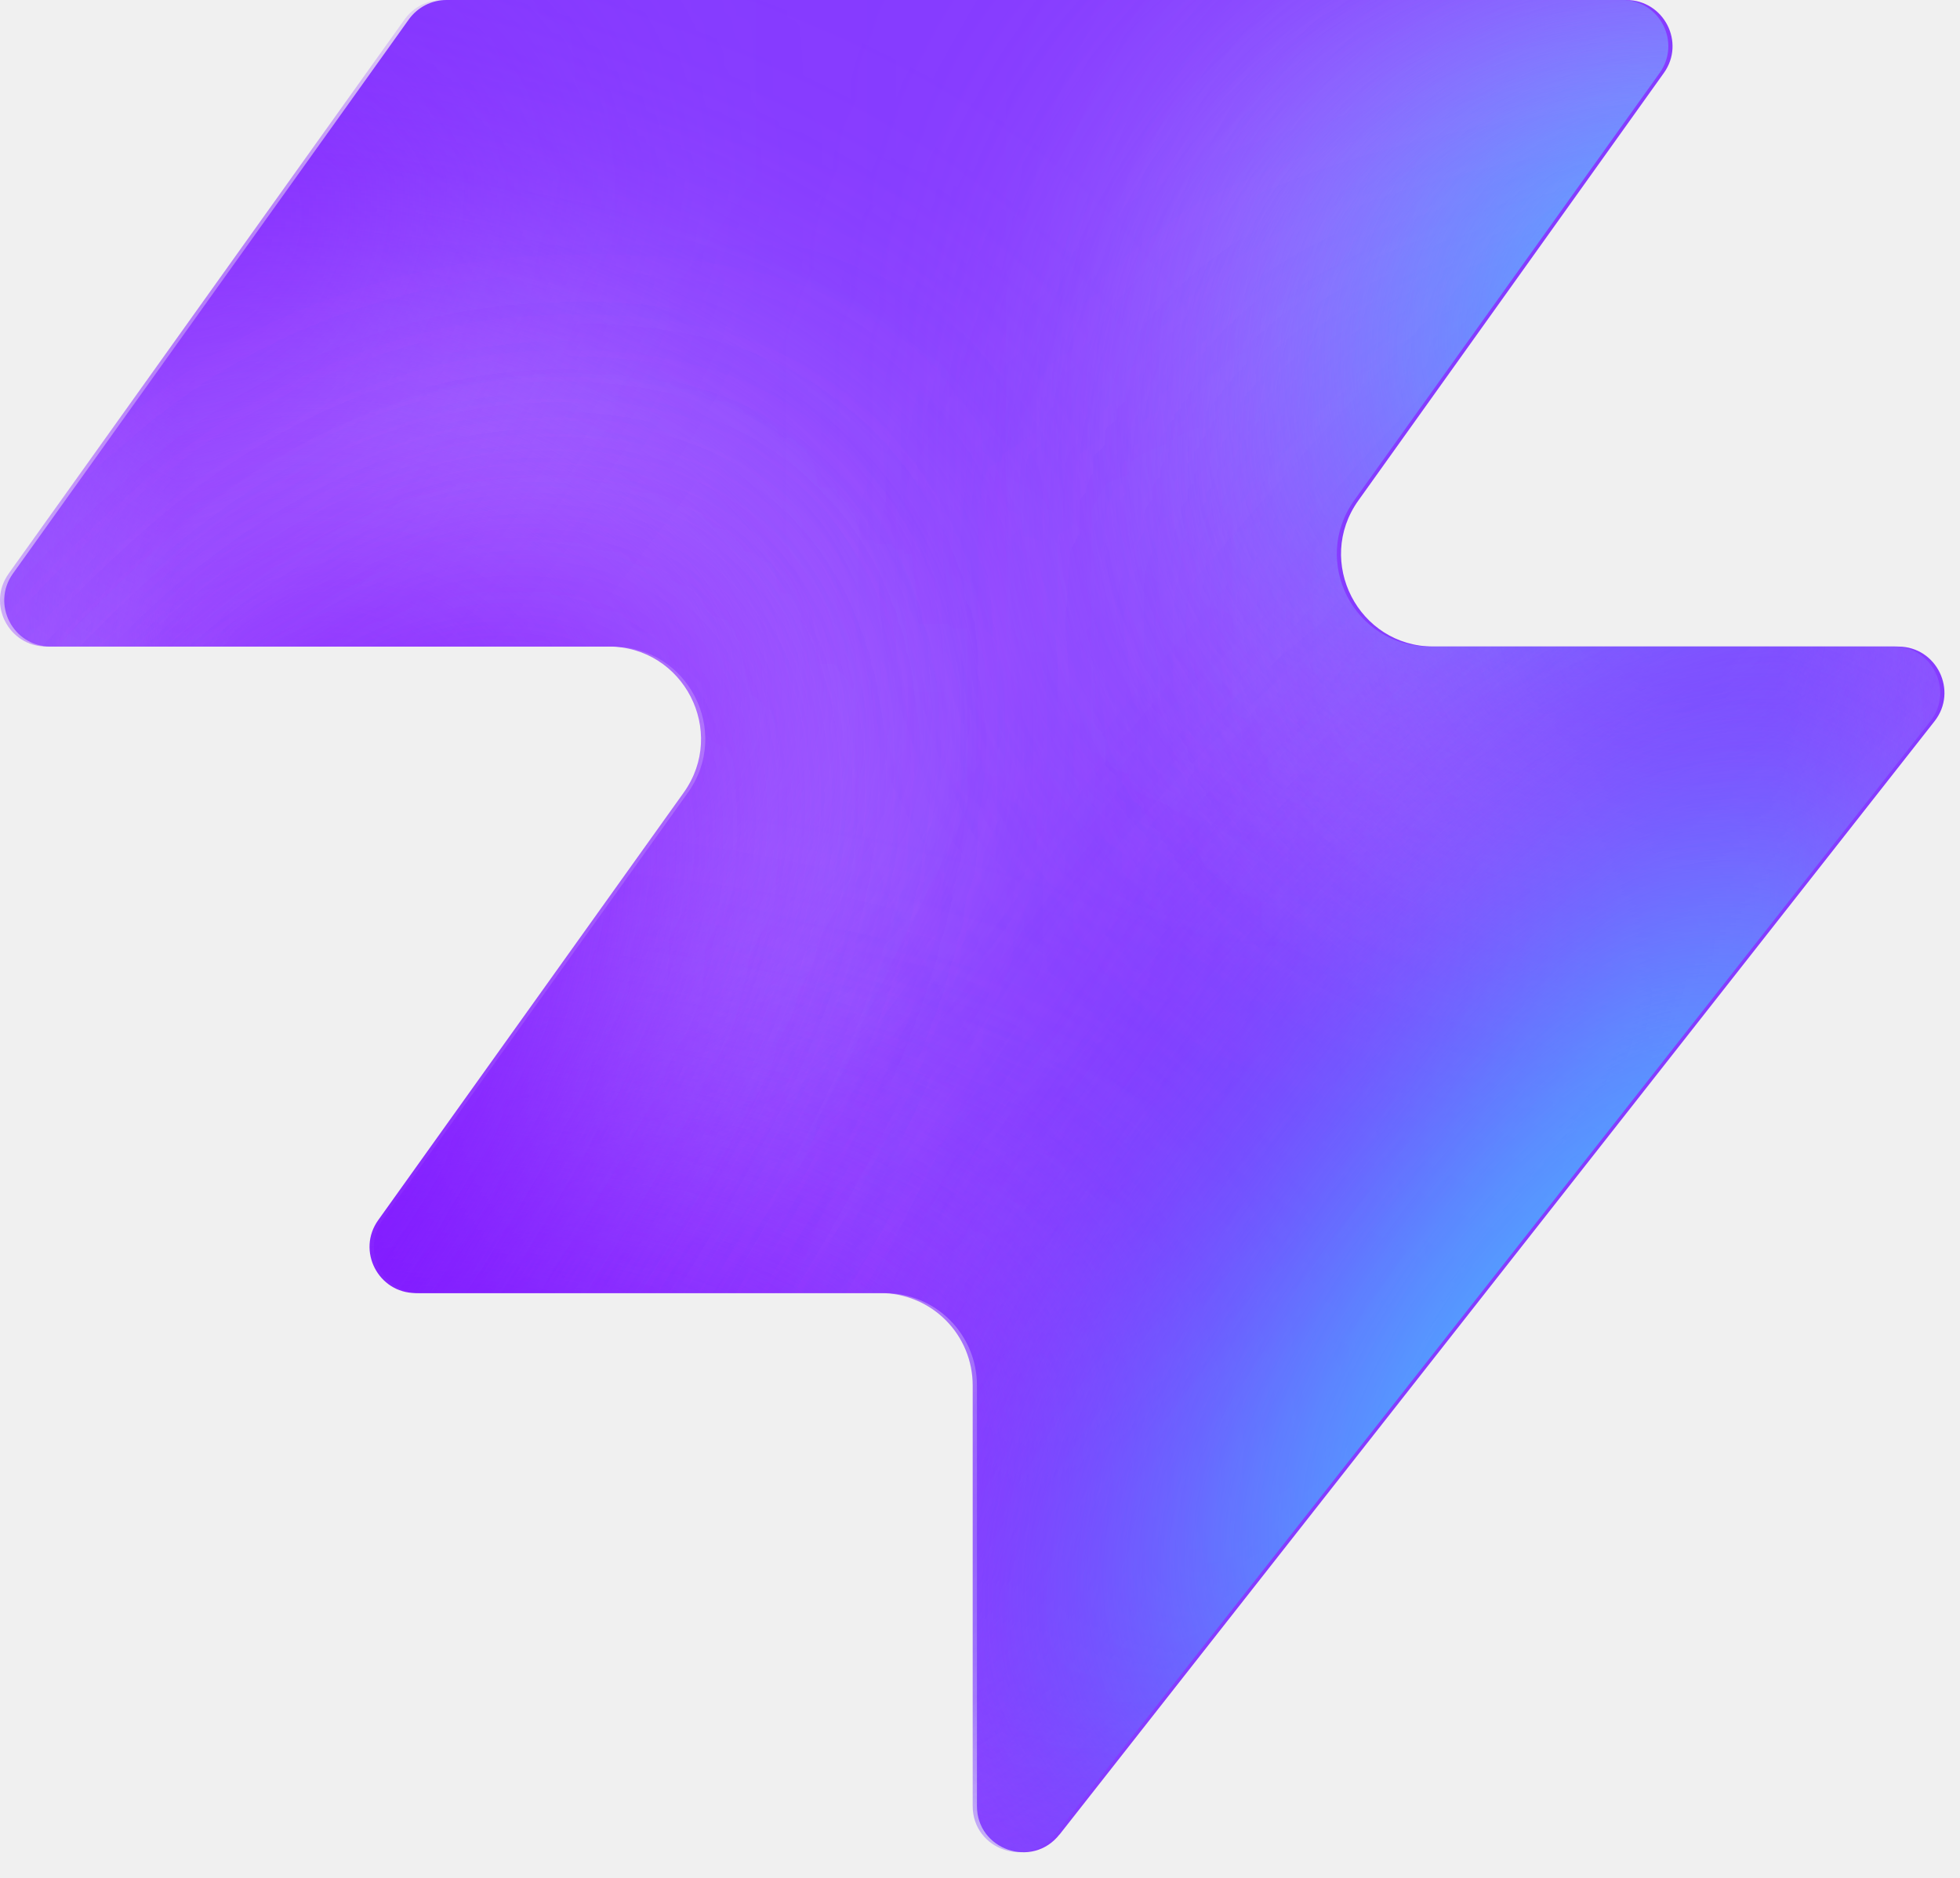
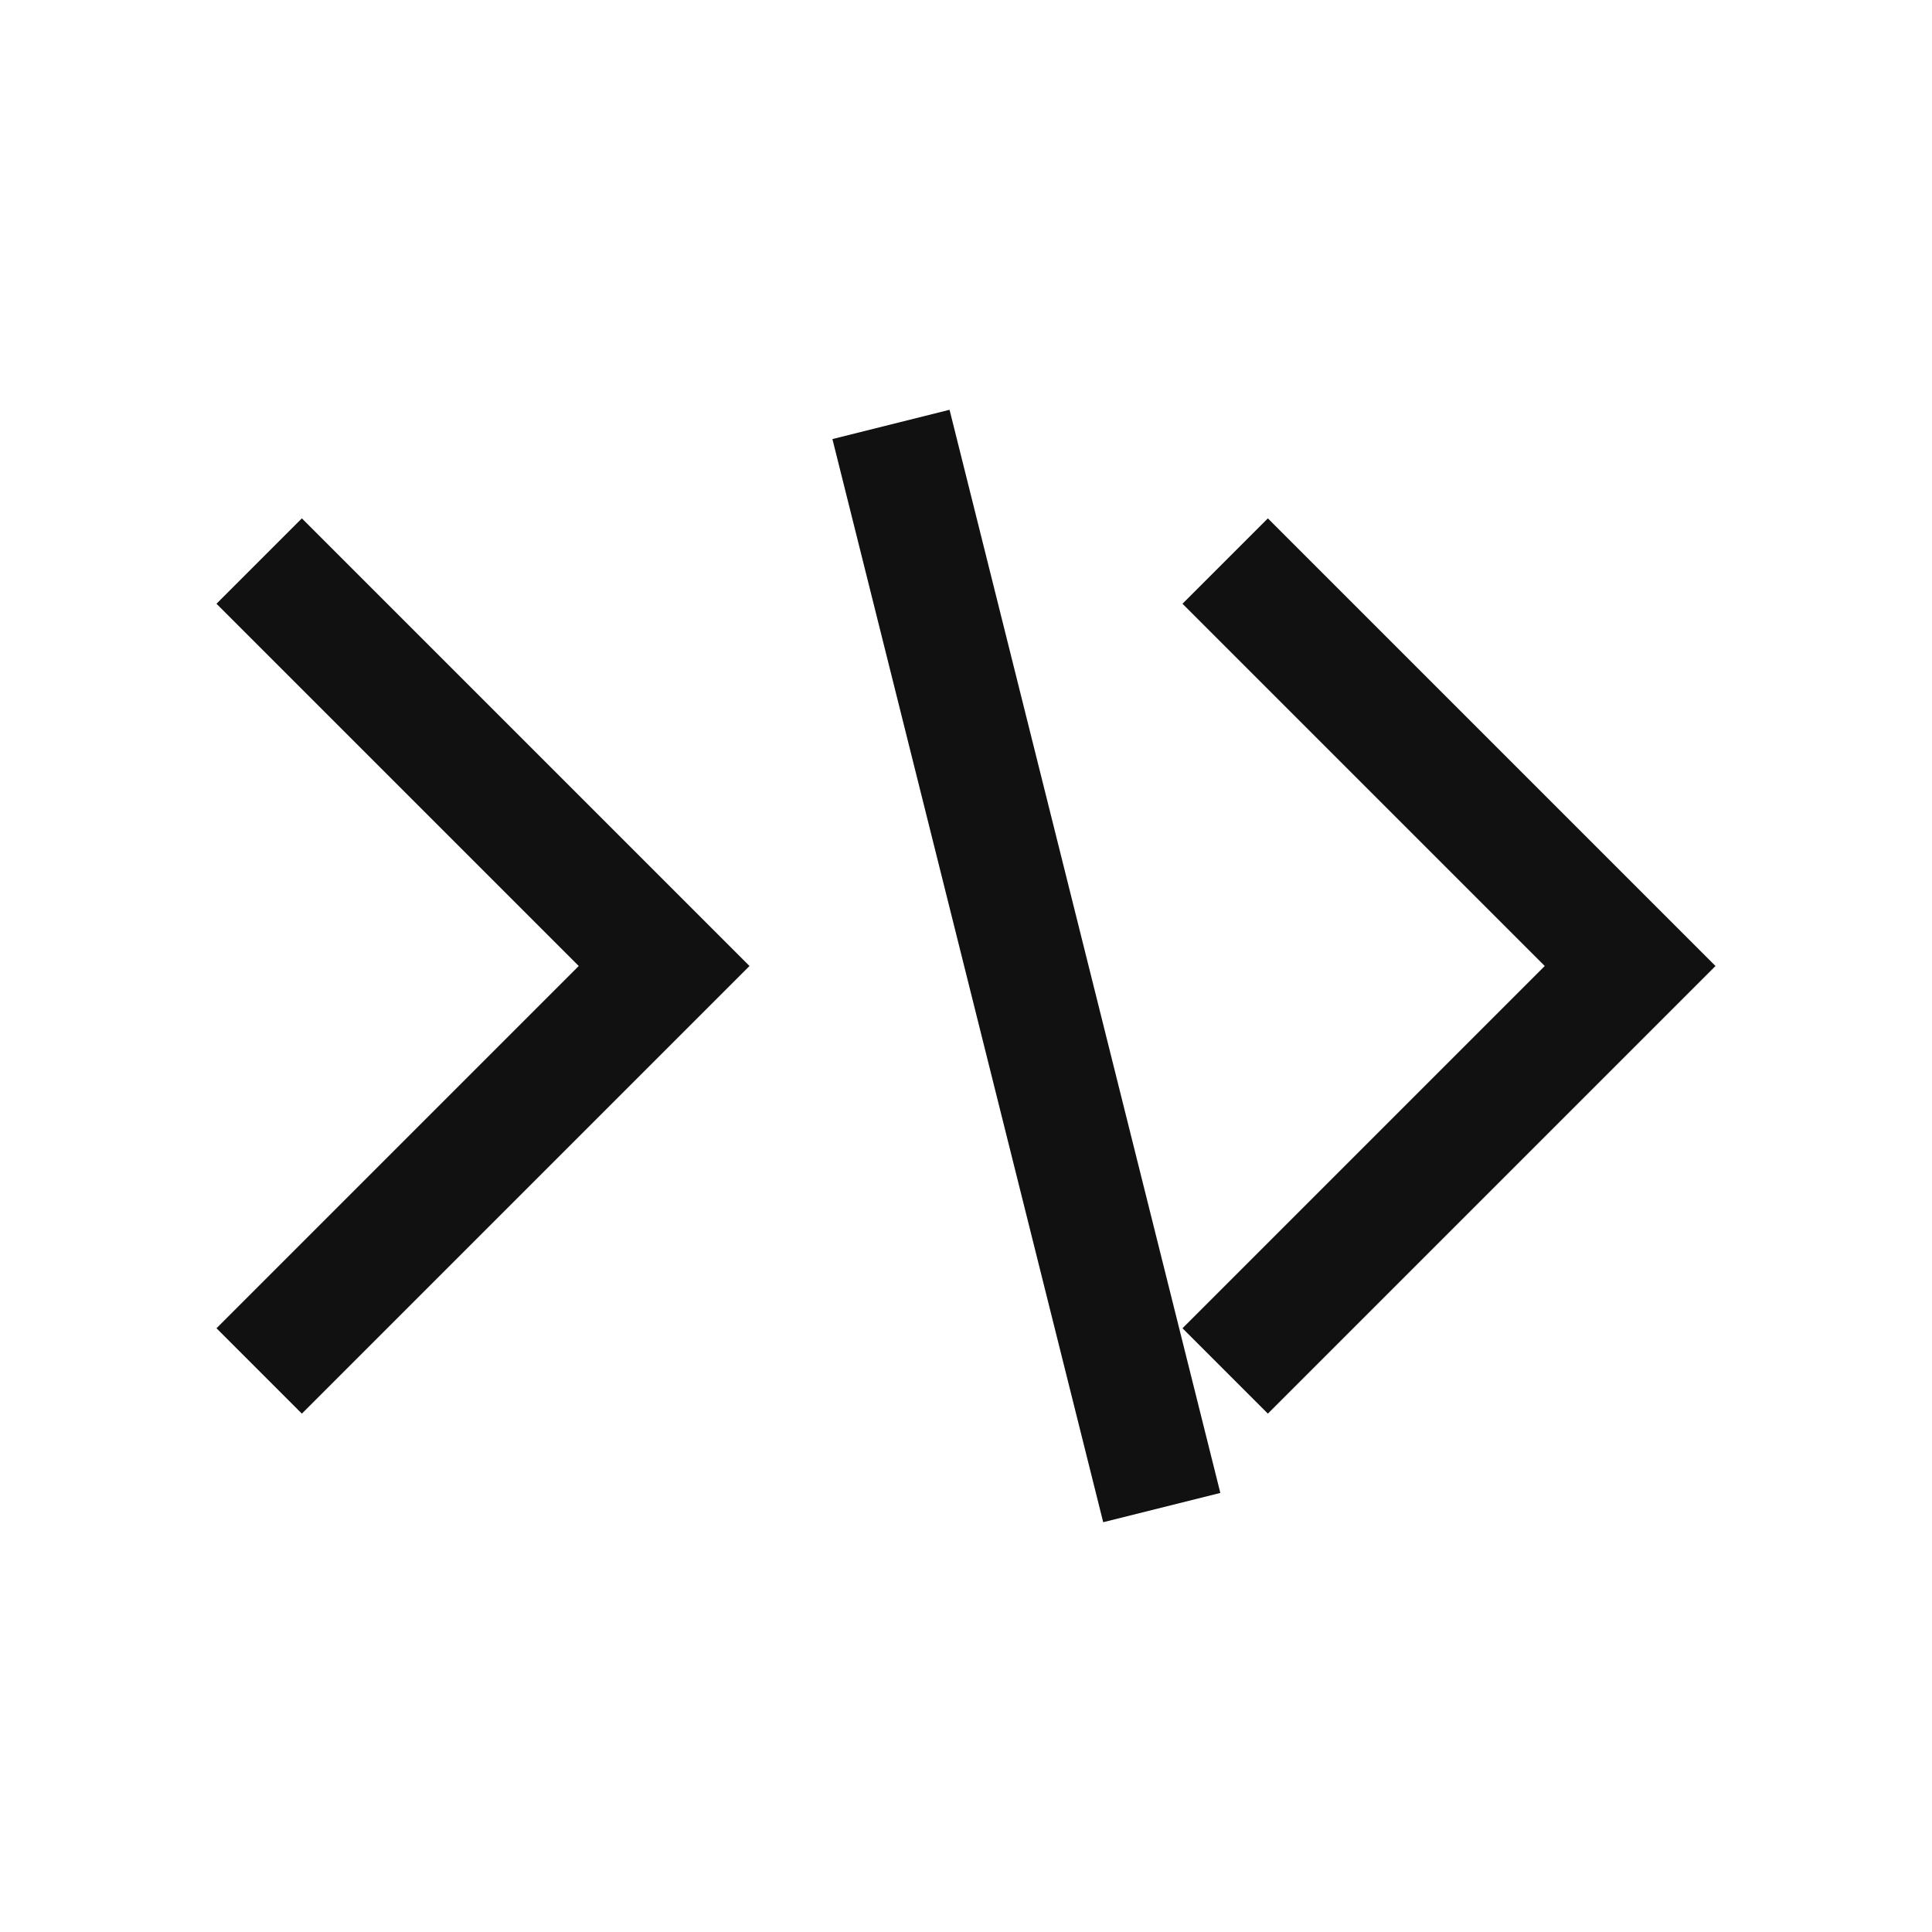
- <svg xmlns="http://www.w3.org/2000/svg" width="48" height="46" fill="none" viewBox="0 0 48 46">
-   <path fill="#863bff" d="M25.946 44.938c-.664.845-2.021.375-2.021-.698V33.937a2.26 2.26 0 0 0-2.262-2.262H10.287c-.92 0-1.456-1.04-.92-1.788l7.48-10.471c1.07-1.497 0-3.578-1.842-3.578H1.237c-.92 0-1.456-1.04-.92-1.788L10.013.474c.214-.297.556-.474.92-.474h28.894c.92 0 1.456 1.04.92 1.788l-7.48 10.471c-1.07 1.498 0 3.579 1.842 3.579h11.377c.943 0 1.473 1.088.89 1.83L25.947 44.94z" style="fill:#863bff;fill:color(display-p3 .525 .23 1);fill-opacity:1" />
-   <mask id="a" width="48" height="46" x="0" y="0" maskUnits="userSpaceOnUse" style="mask-type:alpha">
-     <path fill="#000" d="M25.842 44.938c-.664.844-2.021.375-2.021-.698V33.937a2.26 2.26 0 0 0-2.262-2.262H10.183c-.92 0-1.456-1.04-.92-1.788l7.48-10.471c1.07-1.498 0-3.579-1.842-3.579H1.133c-.92 0-1.456-1.04-.92-1.787L9.91.473c.214-.297.556-.474.92-.474h28.894c.92 0 1.456 1.04.92 1.788l-7.48 10.471c-1.07 1.498 0 3.578 1.842 3.578h11.377c.943 0 1.473 1.088.89 1.832L25.843 44.94z" style="fill:#000;fill-opacity:1" />
-   </mask>
-   <g mask="url(#a)">
-     <g filter="url(#b)">
-       <ellipse cx="5.508" cy="14.704" fill="#ede6ff" rx="5.508" ry="14.704" style="fill:#ede6ff;fill:color(display-p3 .927 .903 1);fill-opacity:1" transform="matrix(.00324 1 1 -.00324 -4.47 31.516)" />
-     </g>
-     <g filter="url(#c)">
-       <ellipse cx="10.399" cy="29.851" fill="#ede6ff" rx="10.399" ry="29.851" style="fill:#ede6ff;fill:color(display-p3 .927 .903 1);fill-opacity:1" transform="matrix(.00324 1 1 -.00324 -39.328 7.883)" />
-     </g>
-     <g filter="url(#d)">
-       <ellipse cx="5.508" cy="30.487" fill="#7e14ff" rx="5.508" ry="30.487" style="fill:#7e14ff;fill:color(display-p3 .492 .077 1);fill-opacity:1" transform="rotate(89.814 -25.913 -14.639)scale(1 -1)" />
-     </g>
-     <g filter="url(#e)">
-       <ellipse cx="5.508" cy="30.599" fill="#7e14ff" rx="5.508" ry="30.599" style="fill:#7e14ff;fill:color(display-p3 .492 .077 1);fill-opacity:1" transform="rotate(89.814 -32.644 -3.334)scale(1 -1)" />
-     </g>
-     <g filter="url(#f)">
-       <ellipse cx="5.508" cy="30.599" fill="#7e14ff" rx="5.508" ry="30.599" style="fill:#7e14ff;fill:color(display-p3 .492 .077 1);fill-opacity:1" transform="matrix(.00324 1 1 -.00324 -34.34 30.47)" />
-     </g>
-     <g filter="url(#g)">
-       <ellipse cx="14.072" cy="22.078" fill="#ede6ff" rx="14.072" ry="22.078" style="fill:#ede6ff;fill:color(display-p3 .927 .903 1);fill-opacity:1" transform="rotate(93.35 24.506 48.493)scale(-1 1)" />
-     </g>
-     <g filter="url(#h)">
-       <ellipse cx="3.47" cy="21.501" fill="#7e14ff" rx="3.47" ry="21.501" style="fill:#7e14ff;fill:color(display-p3 .492 .077 1);fill-opacity:1" transform="rotate(89.009 28.708 47.59)scale(-1 1)" />
-     </g>
-     <g filter="url(#i)">
-       <ellipse cx="3.47" cy="21.501" fill="#7e14ff" rx="3.47" ry="21.501" style="fill:#7e14ff;fill:color(display-p3 .492 .077 1);fill-opacity:1" transform="rotate(89.009 28.708 47.59)scale(-1 1)" />
-     </g>
-     <g filter="url(#j)">
-       <ellipse cx=".387" cy="8.972" fill="#7e14ff" rx="4.407" ry="29.108" style="fill:#7e14ff;fill:color(display-p3 .492 .077 1);fill-opacity:1" transform="rotate(39.51 .387 8.972)" />
-     </g>
-     <g filter="url(#k)">
-       <ellipse cx="47.523" cy="-6.092" fill="#7e14ff" rx="4.407" ry="29.108" style="fill:#7e14ff;fill:color(display-p3 .492 .077 1);fill-opacity:1" transform="rotate(37.892 47.523 -6.092)" />
-     </g>
-     <g filter="url(#l)">
-       <ellipse cx="41.412" cy="6.333" fill="#47bfff" rx="5.971" ry="9.665" style="fill:#47bfff;fill:color(display-p3 .28 .748 1);fill-opacity:1" transform="rotate(37.892 41.412 6.333)" />
-     </g>
-     <g filter="url(#m)">
-       <ellipse cx="-1.879" cy="38.332" fill="#7e14ff" rx="4.407" ry="29.108" style="fill:#7e14ff;fill:color(display-p3 .492 .077 1);fill-opacity:1" transform="rotate(37.892 -1.88 38.332)" />
-     </g>
-     <g filter="url(#n)">
-       <ellipse cx="-1.879" cy="38.332" fill="#7e14ff" rx="4.407" ry="29.108" style="fill:#7e14ff;fill:color(display-p3 .492 .077 1);fill-opacity:1" transform="rotate(37.892 -1.88 38.332)" />
-     </g>
-     <g filter="url(#o)">
-       <ellipse cx="35.651" cy="29.907" fill="#7e14ff" rx="4.407" ry="29.108" style="fill:#7e14ff;fill:color(display-p3 .492 .077 1);fill-opacity:1" transform="rotate(37.892 35.651 29.907)" />
-     </g>
-     <g filter="url(#p)">
-       <ellipse cx="38.418" cy="32.4" fill="#47bfff" rx="5.971" ry="15.297" style="fill:#47bfff;fill:color(display-p3 .28 .748 1);fill-opacity:1" transform="rotate(37.892 38.418 32.4)" />
-     </g>
+ <svg xmlns="http://www.w3.org/2000/svg" viewBox="0 0 16 16">
+   <rect width="16" height="16" fill="#fff" />
+   <g fill="none" stroke="#111" stroke-width="1" stroke-linecap="square" stroke-linejoin="miter">
+     <polyline points="2.5,5 5.5,8 2.5,11" />
+     <line x1="7.5" y1="4" x2="9.5" y2="12" />
+     <polyline points="10.5,5 13.5,8 10.5,11" />
  </g>
-   <defs>
-     <filter id="b" width="60.045" height="41.654" x="-19.77" y="16.149" color-interpolation-filters="sRGB" filterUnits="userSpaceOnUse">
-       <feFlood flood-opacity="0" result="BackgroundImageFix" />
-       <feBlend in="SourceGraphic" in2="BackgroundImageFix" result="shape" />
-       <feGaussianBlur result="effect1_foregroundBlur_2002_17158" stdDeviation="7.659" />
-     </filter>
-     <filter id="c" width="90.34" height="51.437" x="-54.613" y="-7.533" color-interpolation-filters="sRGB" filterUnits="userSpaceOnUse">
-       <feFlood flood-opacity="0" result="BackgroundImageFix" />
-       <feBlend in="SourceGraphic" in2="BackgroundImageFix" result="shape" />
-       <feGaussianBlur result="effect1_foregroundBlur_2002_17158" stdDeviation="7.659" />
-     </filter>
-     <filter id="d" width="79.355" height="29.4" x="-49.64" y="2.03" color-interpolation-filters="sRGB" filterUnits="userSpaceOnUse">
-       <feFlood flood-opacity="0" result="BackgroundImageFix" />
-       <feBlend in="SourceGraphic" in2="BackgroundImageFix" result="shape" />
-       <feGaussianBlur result="effect1_foregroundBlur_2002_17158" stdDeviation="4.596" />
-     </filter>
-     <filter id="e" width="79.579" height="29.4" x="-45.045" y="20.029" color-interpolation-filters="sRGB" filterUnits="userSpaceOnUse">
-       <feFlood flood-opacity="0" result="BackgroundImageFix" />
-       <feBlend in="SourceGraphic" in2="BackgroundImageFix" result="shape" />
-       <feGaussianBlur result="effect1_foregroundBlur_2002_17158" stdDeviation="4.596" />
-     </filter>
-     <filter id="f" width="79.579" height="29.4" x="-43.513" y="21.178" color-interpolation-filters="sRGB" filterUnits="userSpaceOnUse">
-       <feFlood flood-opacity="0" result="BackgroundImageFix" />
-       <feBlend in="SourceGraphic" in2="BackgroundImageFix" result="shape" />
-       <feGaussianBlur result="effect1_foregroundBlur_2002_17158" stdDeviation="4.596" />
-     </filter>
-     <filter id="g" width="74.749" height="58.852" x="15.756" y="-17.901" color-interpolation-filters="sRGB" filterUnits="userSpaceOnUse">
-       <feFlood flood-opacity="0" result="BackgroundImageFix" />
-       <feBlend in="SourceGraphic" in2="BackgroundImageFix" result="shape" />
-       <feGaussianBlur result="effect1_foregroundBlur_2002_17158" stdDeviation="7.659" />
-     </filter>
-     <filter id="h" width="61.377" height="25.362" x="23.548" y="2.284" color-interpolation-filters="sRGB" filterUnits="userSpaceOnUse">
-       <feFlood flood-opacity="0" result="BackgroundImageFix" />
-       <feBlend in="SourceGraphic" in2="BackgroundImageFix" result="shape" />
-       <feGaussianBlur result="effect1_foregroundBlur_2002_17158" stdDeviation="4.596" />
-     </filter>
-     <filter id="i" width="61.377" height="25.362" x="23.548" y="2.284" color-interpolation-filters="sRGB" filterUnits="userSpaceOnUse">
-       <feFlood flood-opacity="0" result="BackgroundImageFix" />
-       <feBlend in="SourceGraphic" in2="BackgroundImageFix" result="shape" />
-       <feGaussianBlur result="effect1_foregroundBlur_2002_17158" stdDeviation="4.596" />
-     </filter>
-     <filter id="j" width="56.045" height="63.649" x="-27.636" y="-22.853" color-interpolation-filters="sRGB" filterUnits="userSpaceOnUse">
-       <feFlood flood-opacity="0" result="BackgroundImageFix" />
-       <feBlend in="SourceGraphic" in2="BackgroundImageFix" result="shape" />
-       <feGaussianBlur result="effect1_foregroundBlur_2002_17158" stdDeviation="4.596" />
-     </filter>
-     <filter id="k" width="54.814" height="64.646" x="20.116" y="-38.415" color-interpolation-filters="sRGB" filterUnits="userSpaceOnUse">
-       <feFlood flood-opacity="0" result="BackgroundImageFix" />
-       <feBlend in="SourceGraphic" in2="BackgroundImageFix" result="shape" />
-       <feGaussianBlur result="effect1_foregroundBlur_2002_17158" stdDeviation="4.596" />
-     </filter>
-     <filter id="l" width="33.541" height="35.313" x="24.641" y="-11.323" color-interpolation-filters="sRGB" filterUnits="userSpaceOnUse">
-       <feFlood flood-opacity="0" result="BackgroundImageFix" />
-       <feBlend in="SourceGraphic" in2="BackgroundImageFix" result="shape" />
-       <feGaussianBlur result="effect1_foregroundBlur_2002_17158" stdDeviation="4.596" />
-     </filter>
-     <filter id="m" width="54.814" height="64.646" x="-29.286" y="6.009" color-interpolation-filters="sRGB" filterUnits="userSpaceOnUse">
-       <feFlood flood-opacity="0" result="BackgroundImageFix" />
-       <feBlend in="SourceGraphic" in2="BackgroundImageFix" result="shape" />
-       <feGaussianBlur result="effect1_foregroundBlur_2002_17158" stdDeviation="4.596" />
-     </filter>
-     <filter id="n" width="54.814" height="64.646" x="-29.286" y="6.009" color-interpolation-filters="sRGB" filterUnits="userSpaceOnUse">
-       <feFlood flood-opacity="0" result="BackgroundImageFix" />
-       <feBlend in="SourceGraphic" in2="BackgroundImageFix" result="shape" />
-       <feGaussianBlur result="effect1_foregroundBlur_2002_17158" stdDeviation="4.596" />
-     </filter>
-     <filter id="o" width="54.814" height="64.646" x="8.244" y="-2.416" color-interpolation-filters="sRGB" filterUnits="userSpaceOnUse">
-       <feFlood flood-opacity="0" result="BackgroundImageFix" />
-       <feBlend in="SourceGraphic" in2="BackgroundImageFix" result="shape" />
-       <feGaussianBlur result="effect1_foregroundBlur_2002_17158" stdDeviation="4.596" />
-     </filter>
-     <filter id="p" width="39.409" height="43.623" x="18.713" y="10.588" color-interpolation-filters="sRGB" filterUnits="userSpaceOnUse">
-       <feFlood flood-opacity="0" result="BackgroundImageFix" />
-       <feBlend in="SourceGraphic" in2="BackgroundImageFix" result="shape" />
-       <feGaussianBlur result="effect1_foregroundBlur_2002_17158" stdDeviation="4.596" />
-     </filter>
-   </defs>
</svg>
